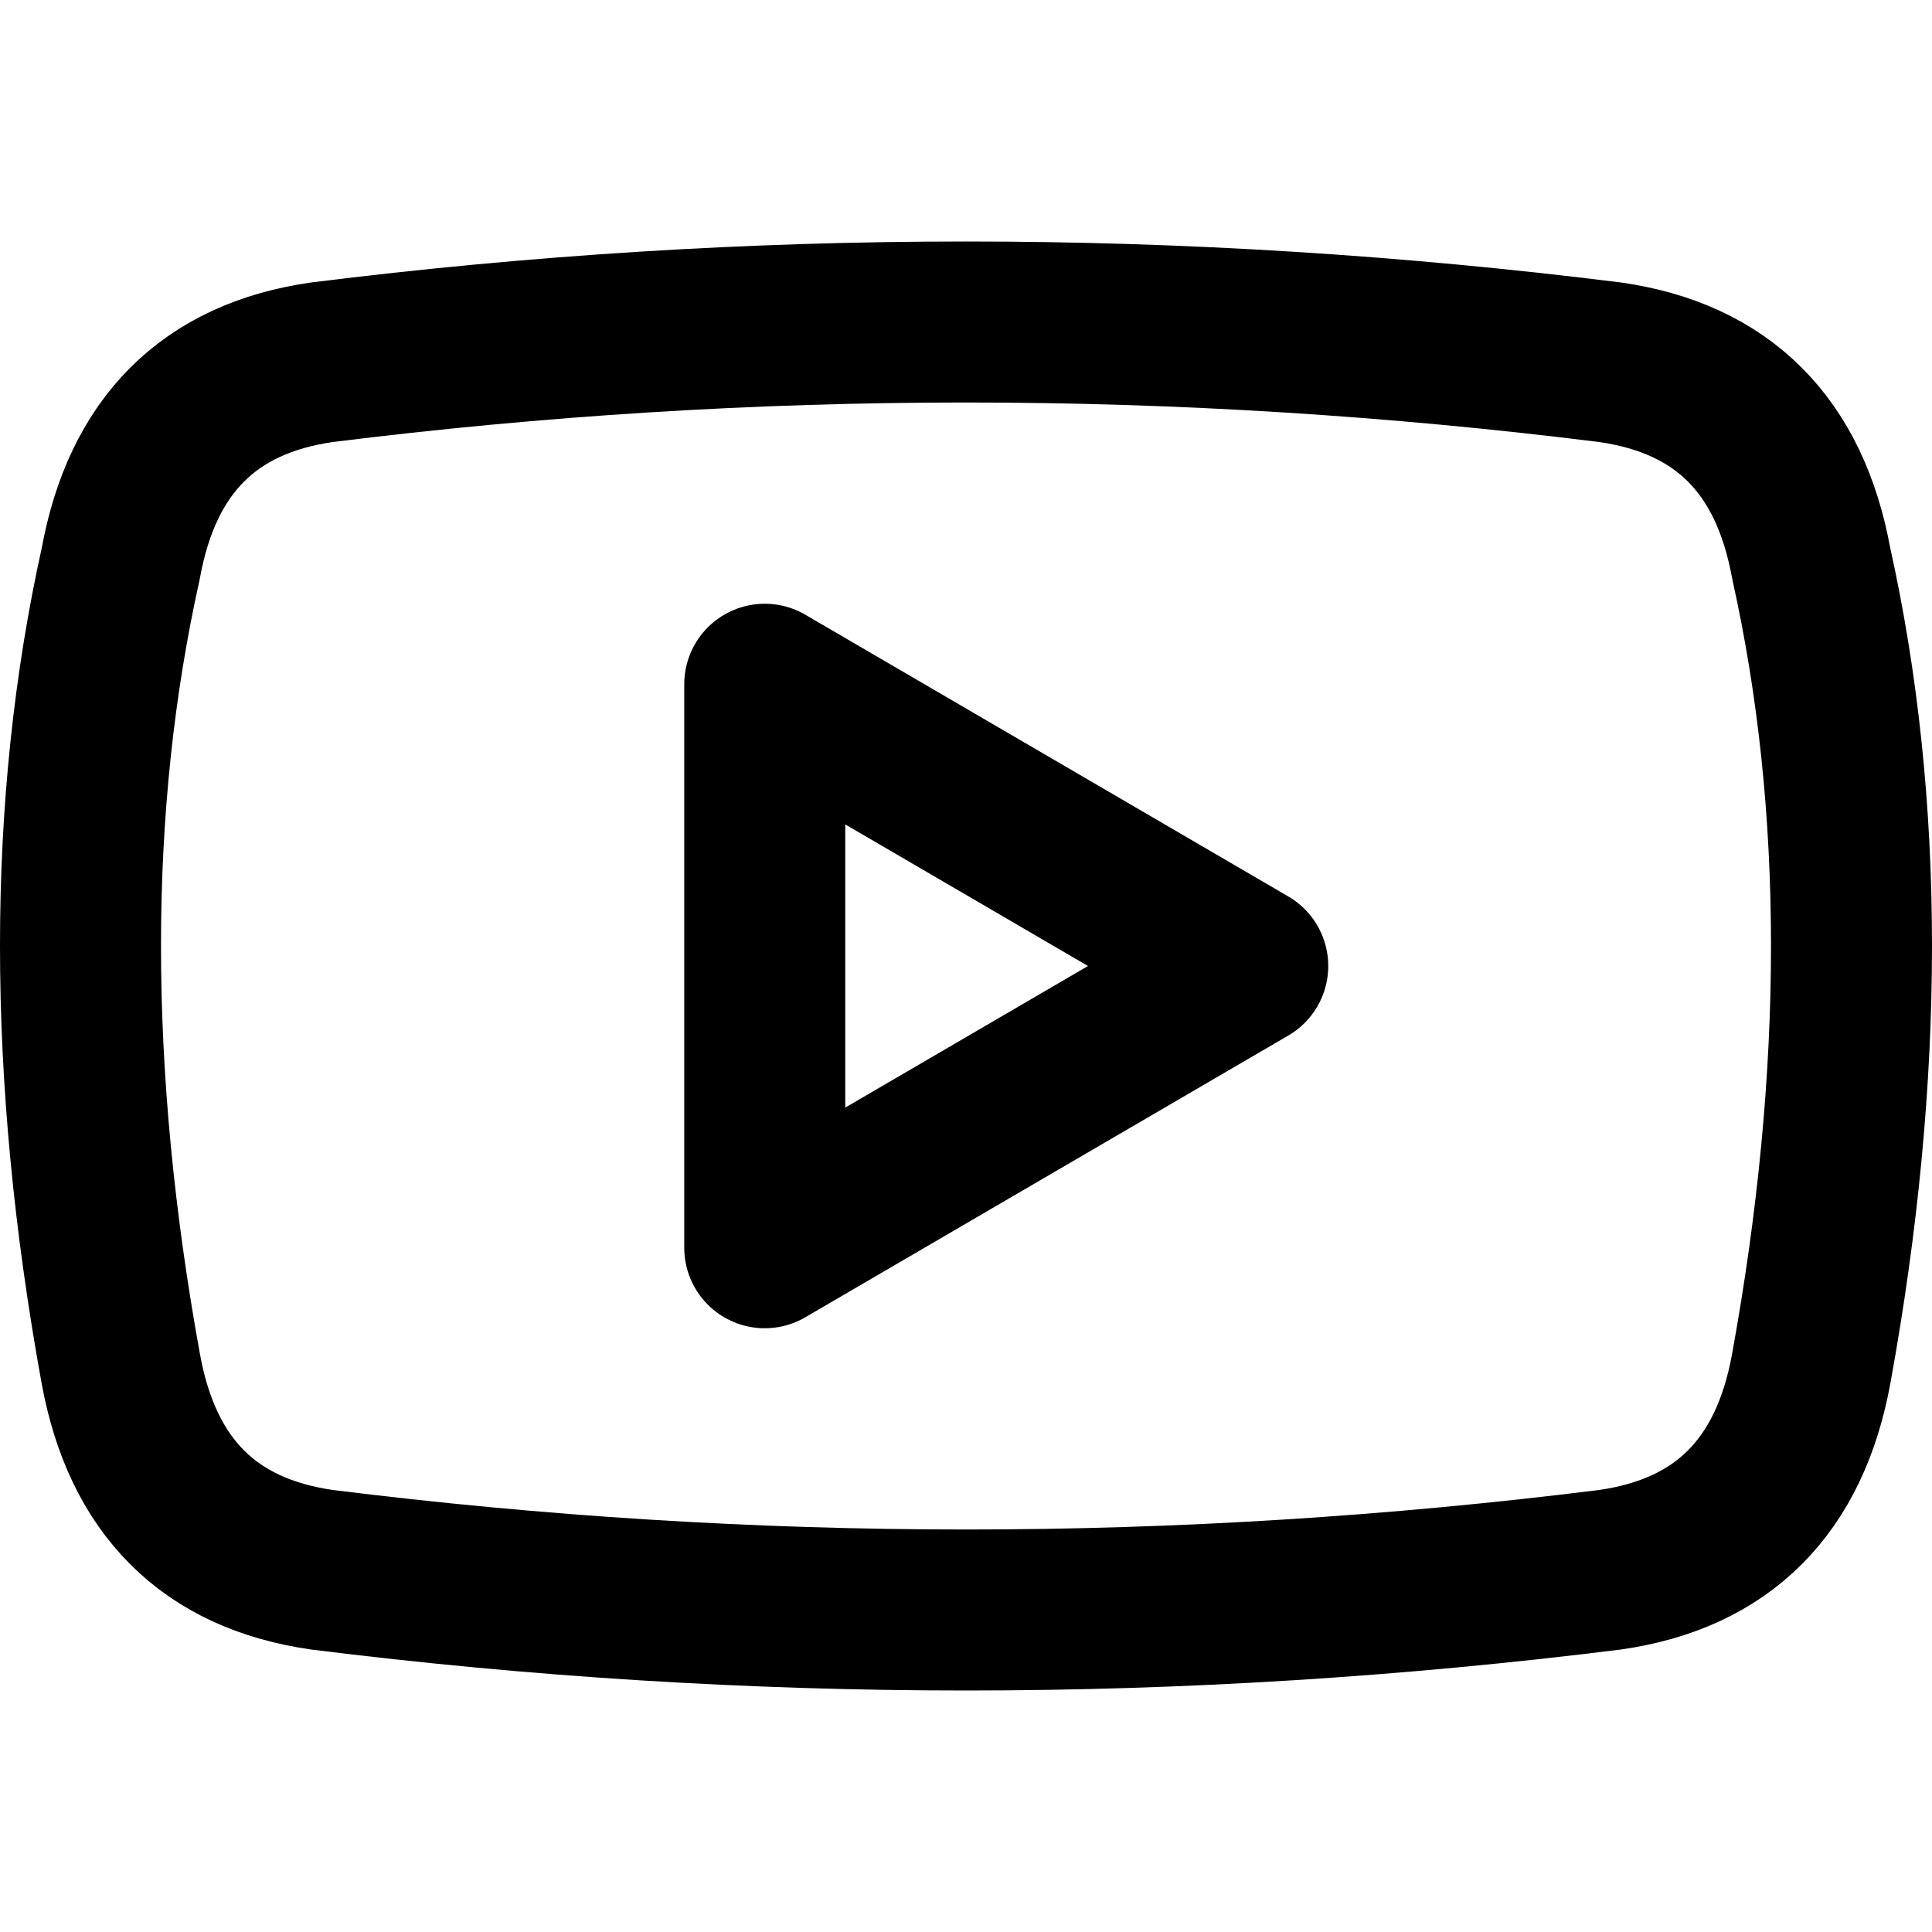
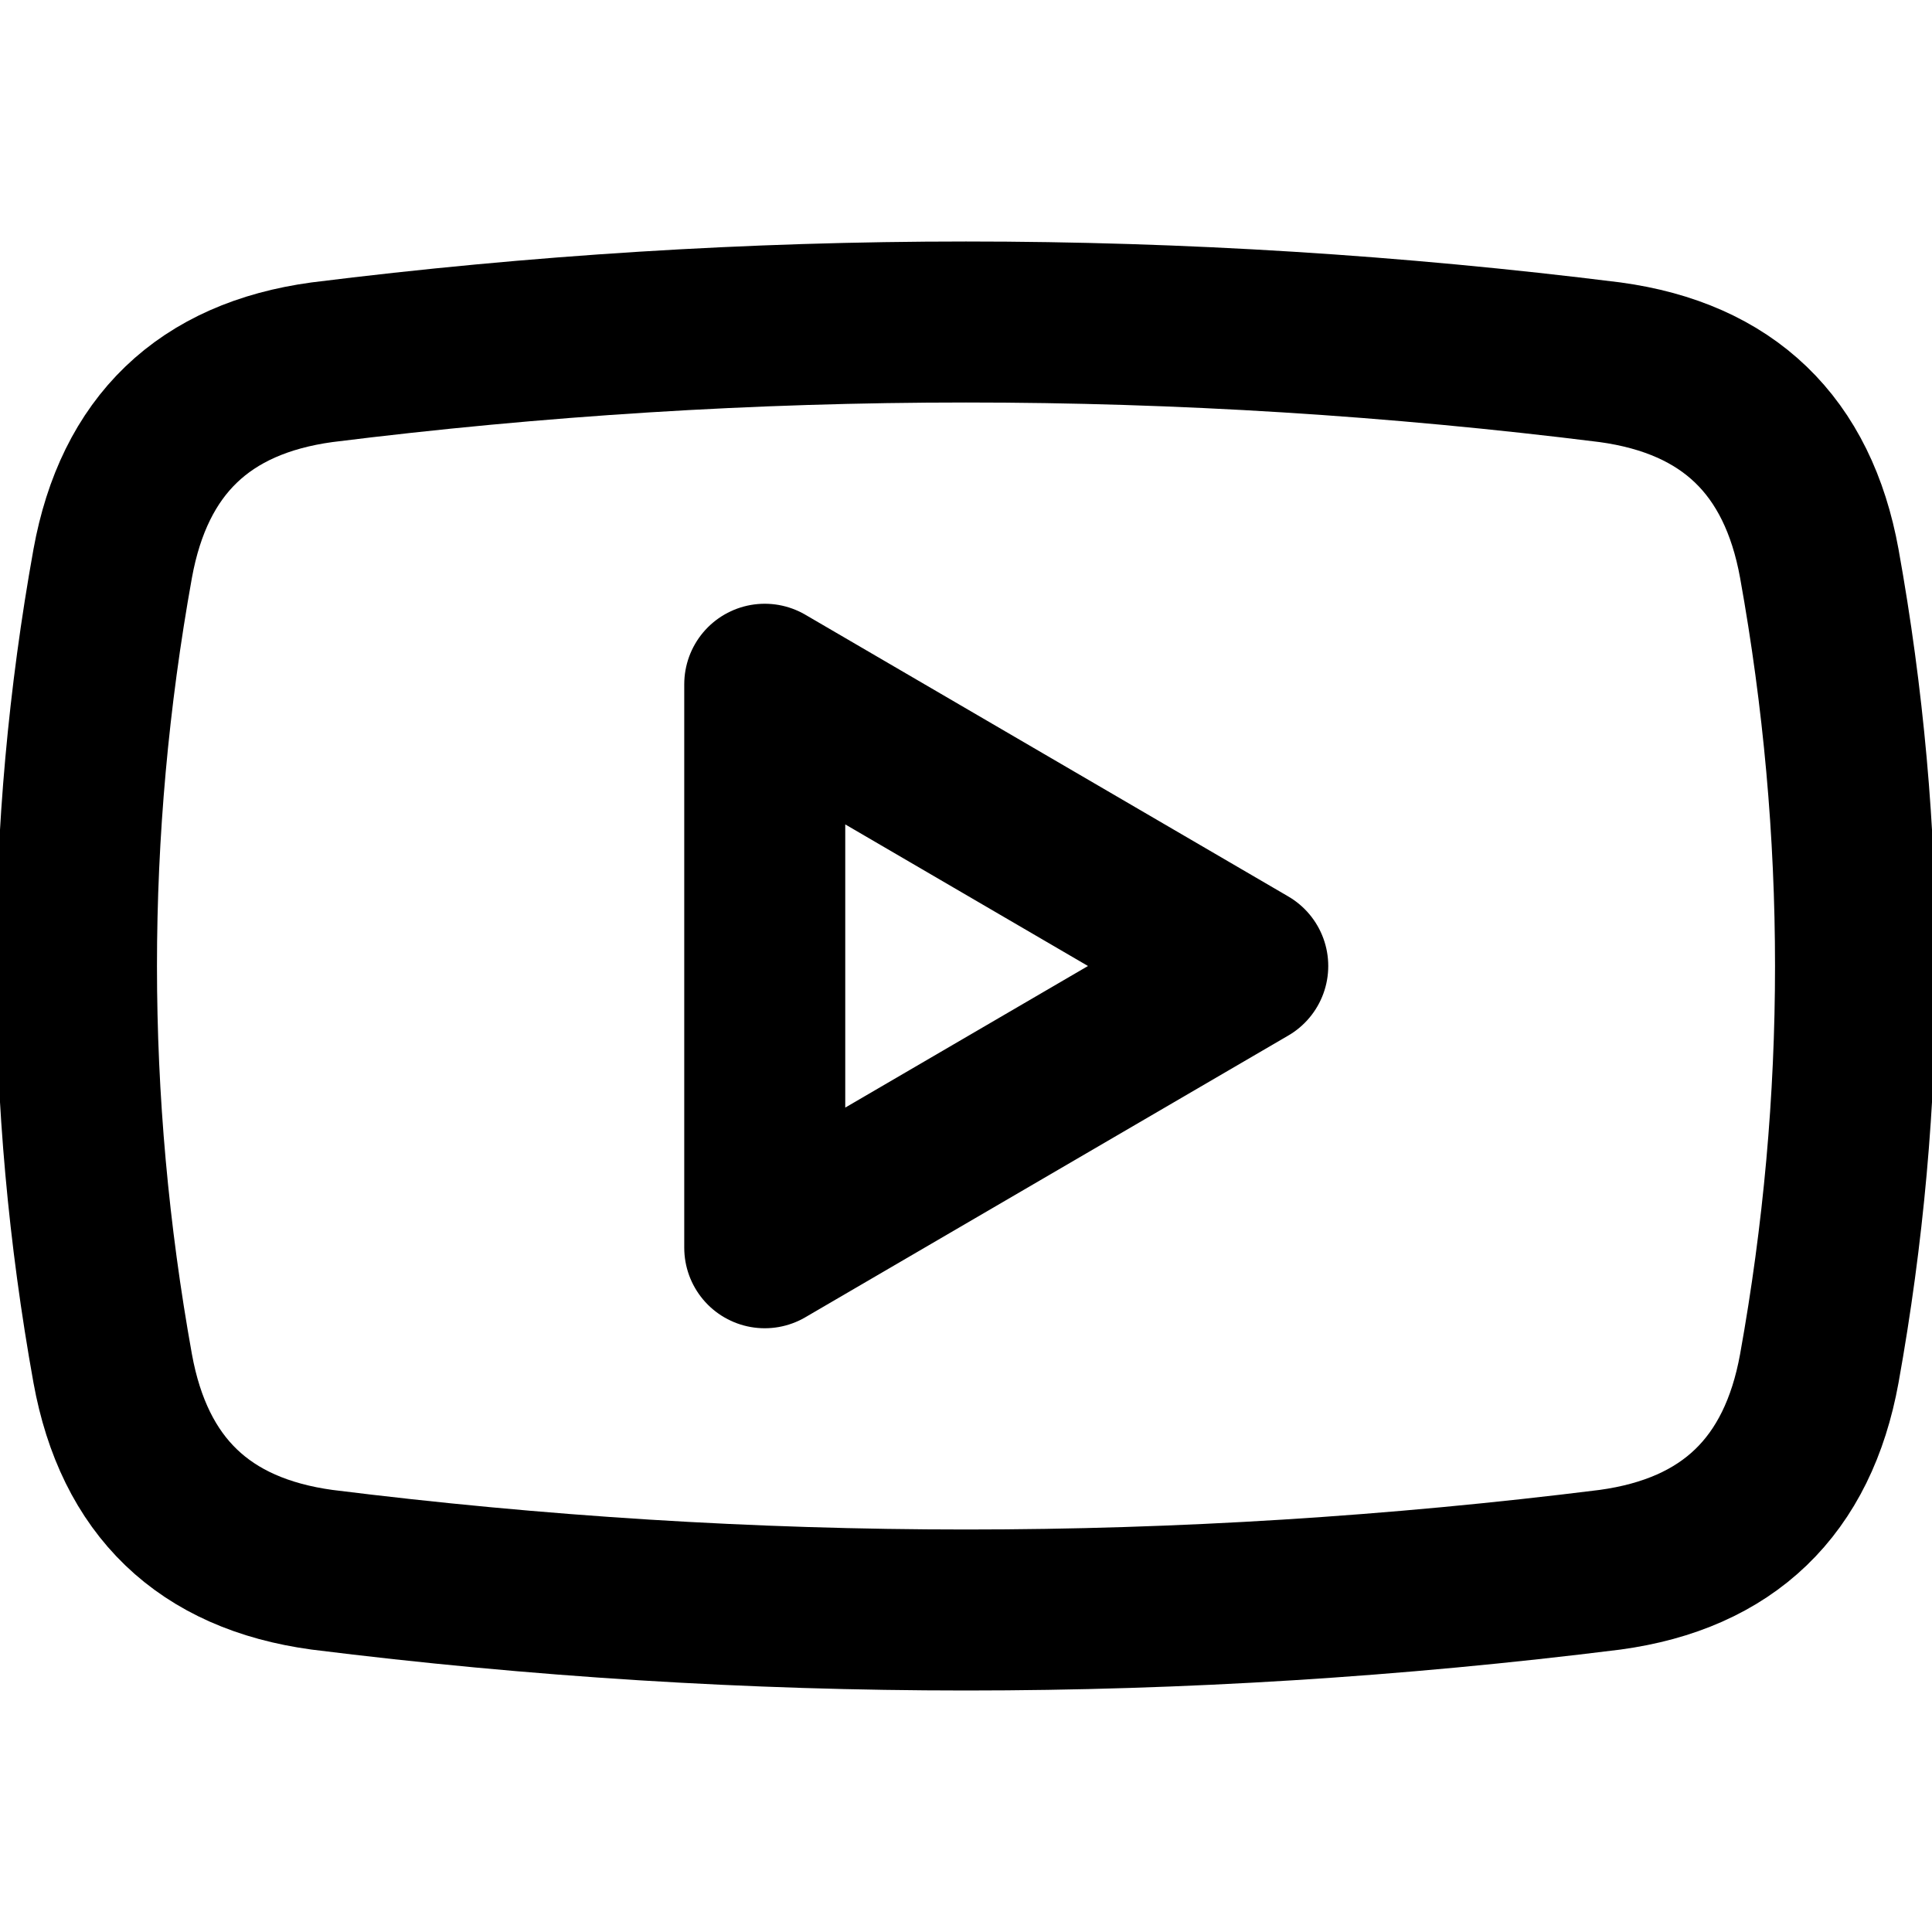
<svg xmlns="http://www.w3.org/2000/svg" class="i i-youtube" viewBox="0 0 24 24" fill="none" stroke="currentColor" stroke-width="2" stroke-linecap="round" stroke-linejoin="round">
-   <path d="M1.5 17q-1-5.5 0-10Q1.9 4.8 4 4.5q8-1 16 0 2.1.3 2.5 2.5 1 4.5 0 10-.4 2.2-2.5 2.5-8 1-16 0-2.1-.3-2.5-2.5Zm8-8.5v7l6-3.5Z" />
+   <path d="M1.4 17q-.9-5 0-10Q1.8 4.8 4 4.5q8-1 16 0 2.2.3 2.6 2.5.9 5 0 10-.4 2.2-2.6 2.5-8 1-16 0-2.2-.3-2.6-2.5Zm8.1-8.5v7l6-3.5Z" />
</svg>
